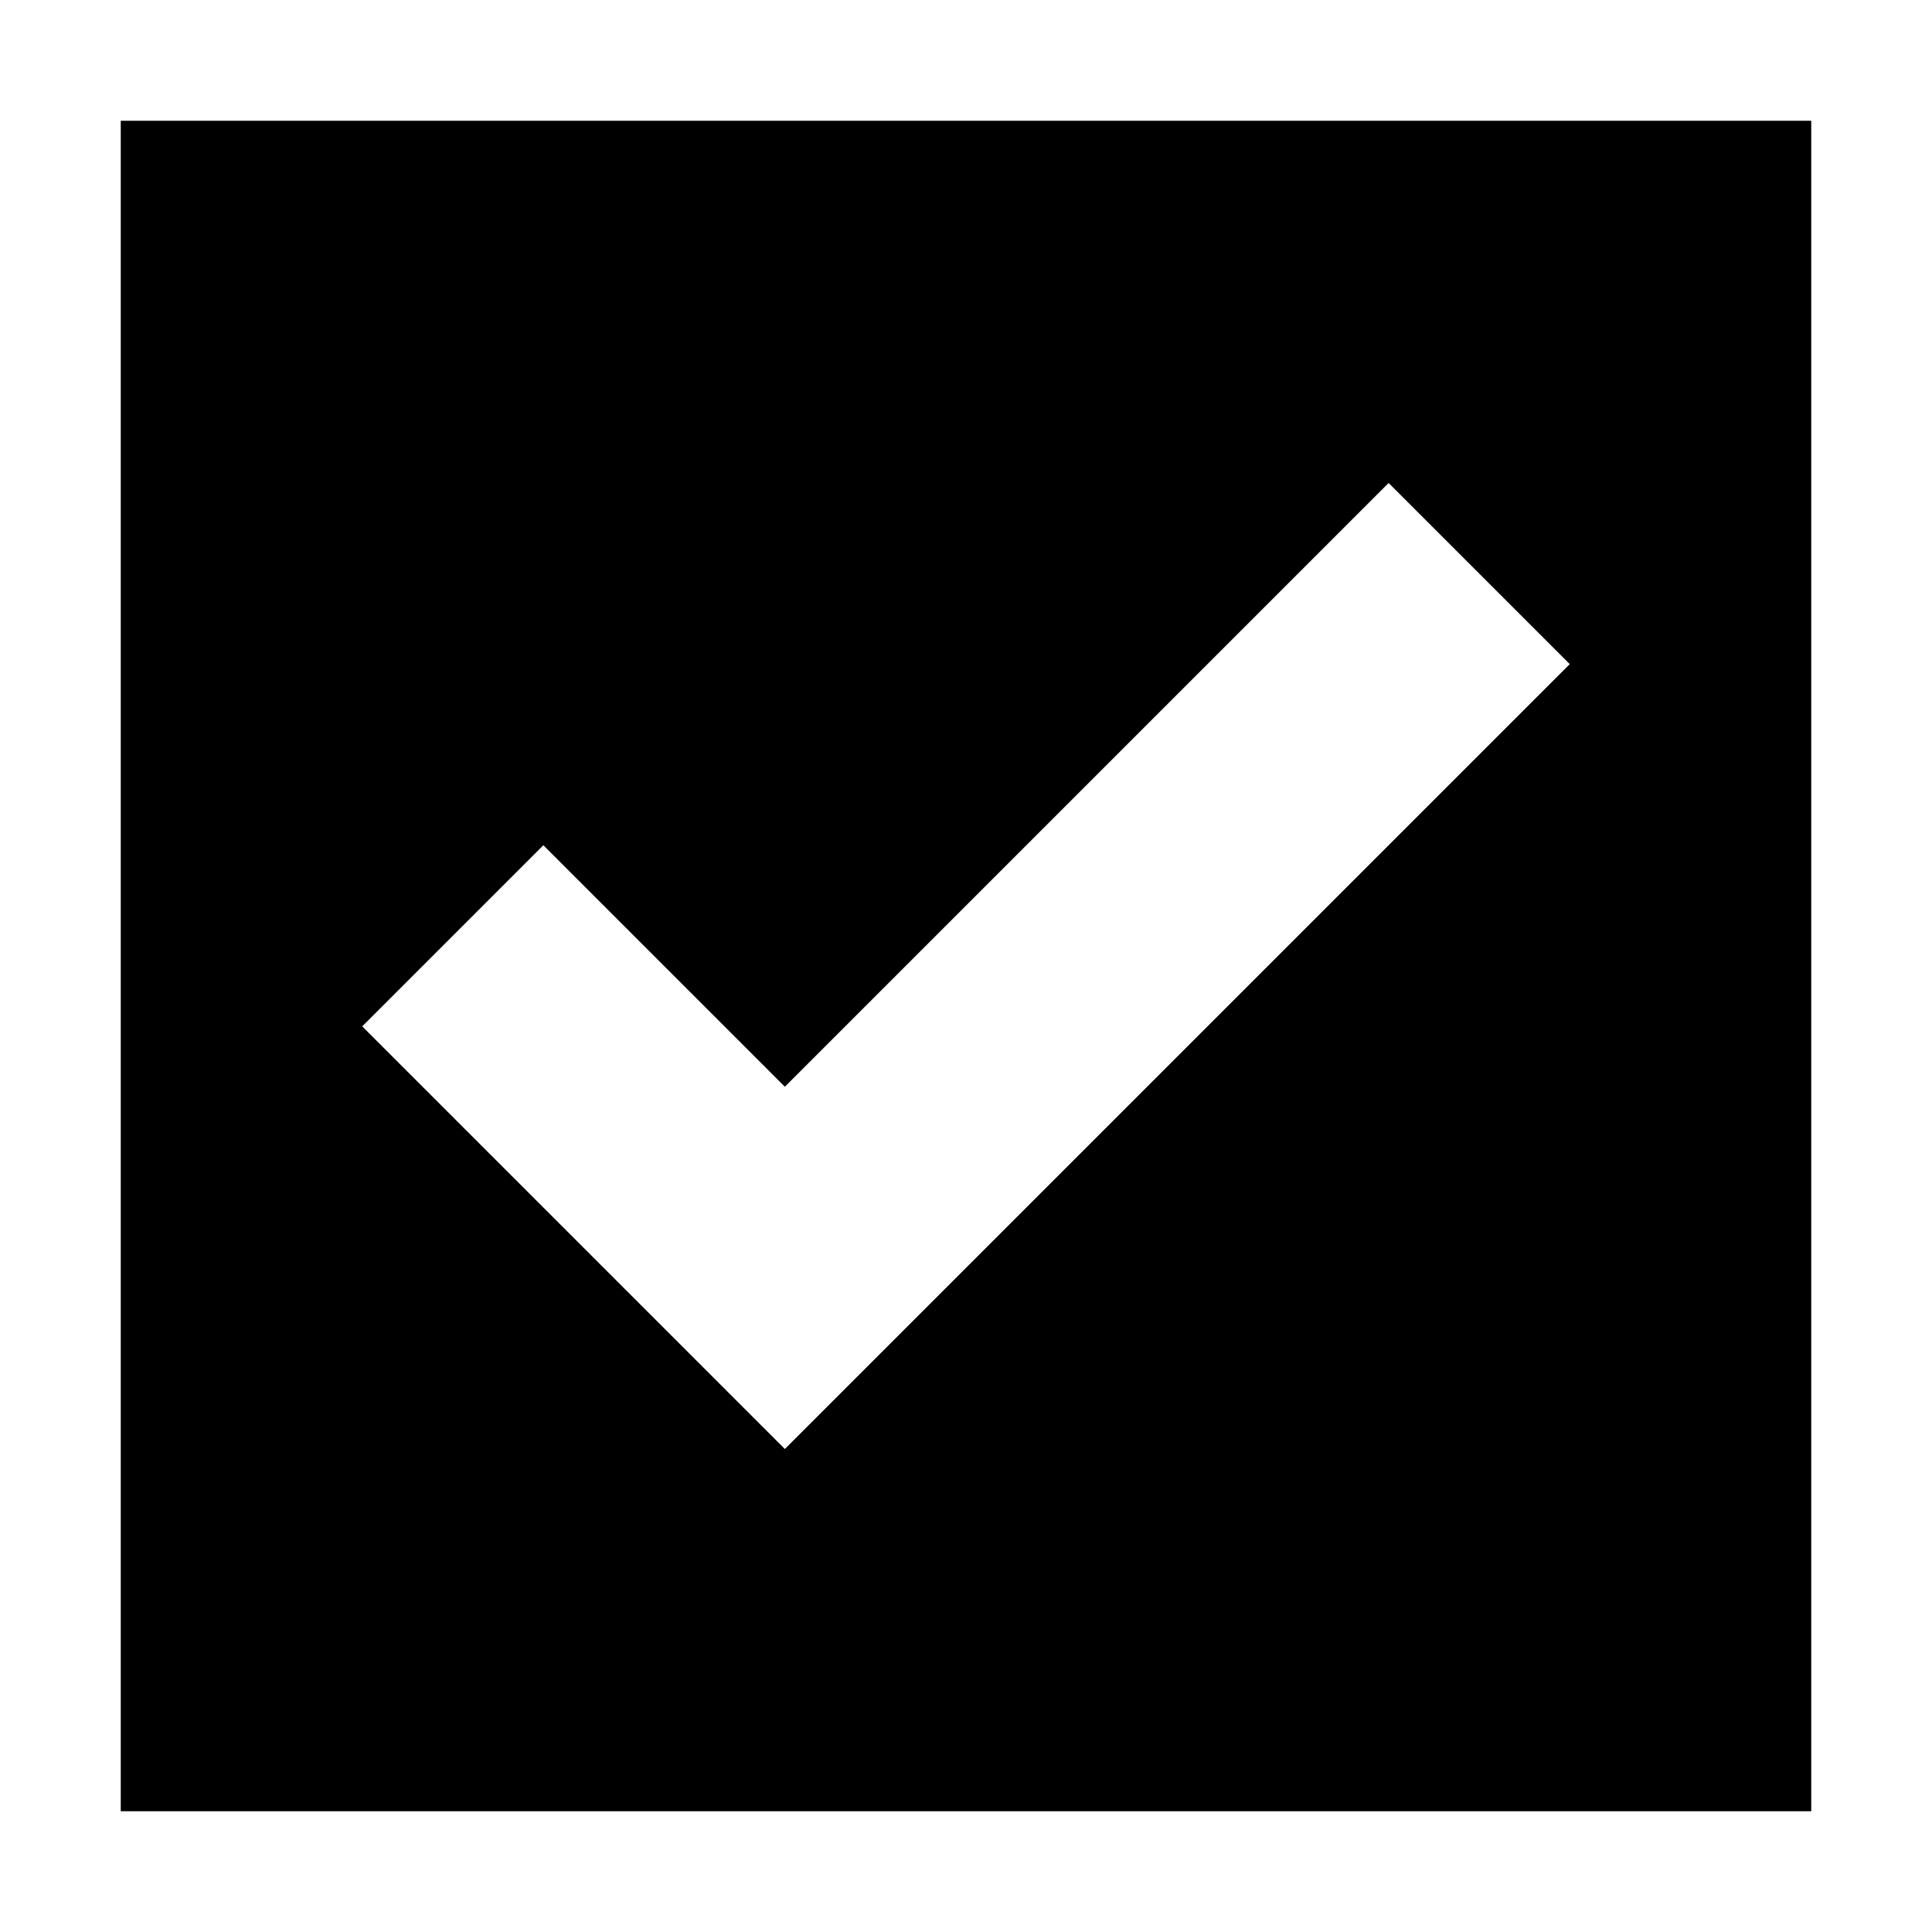
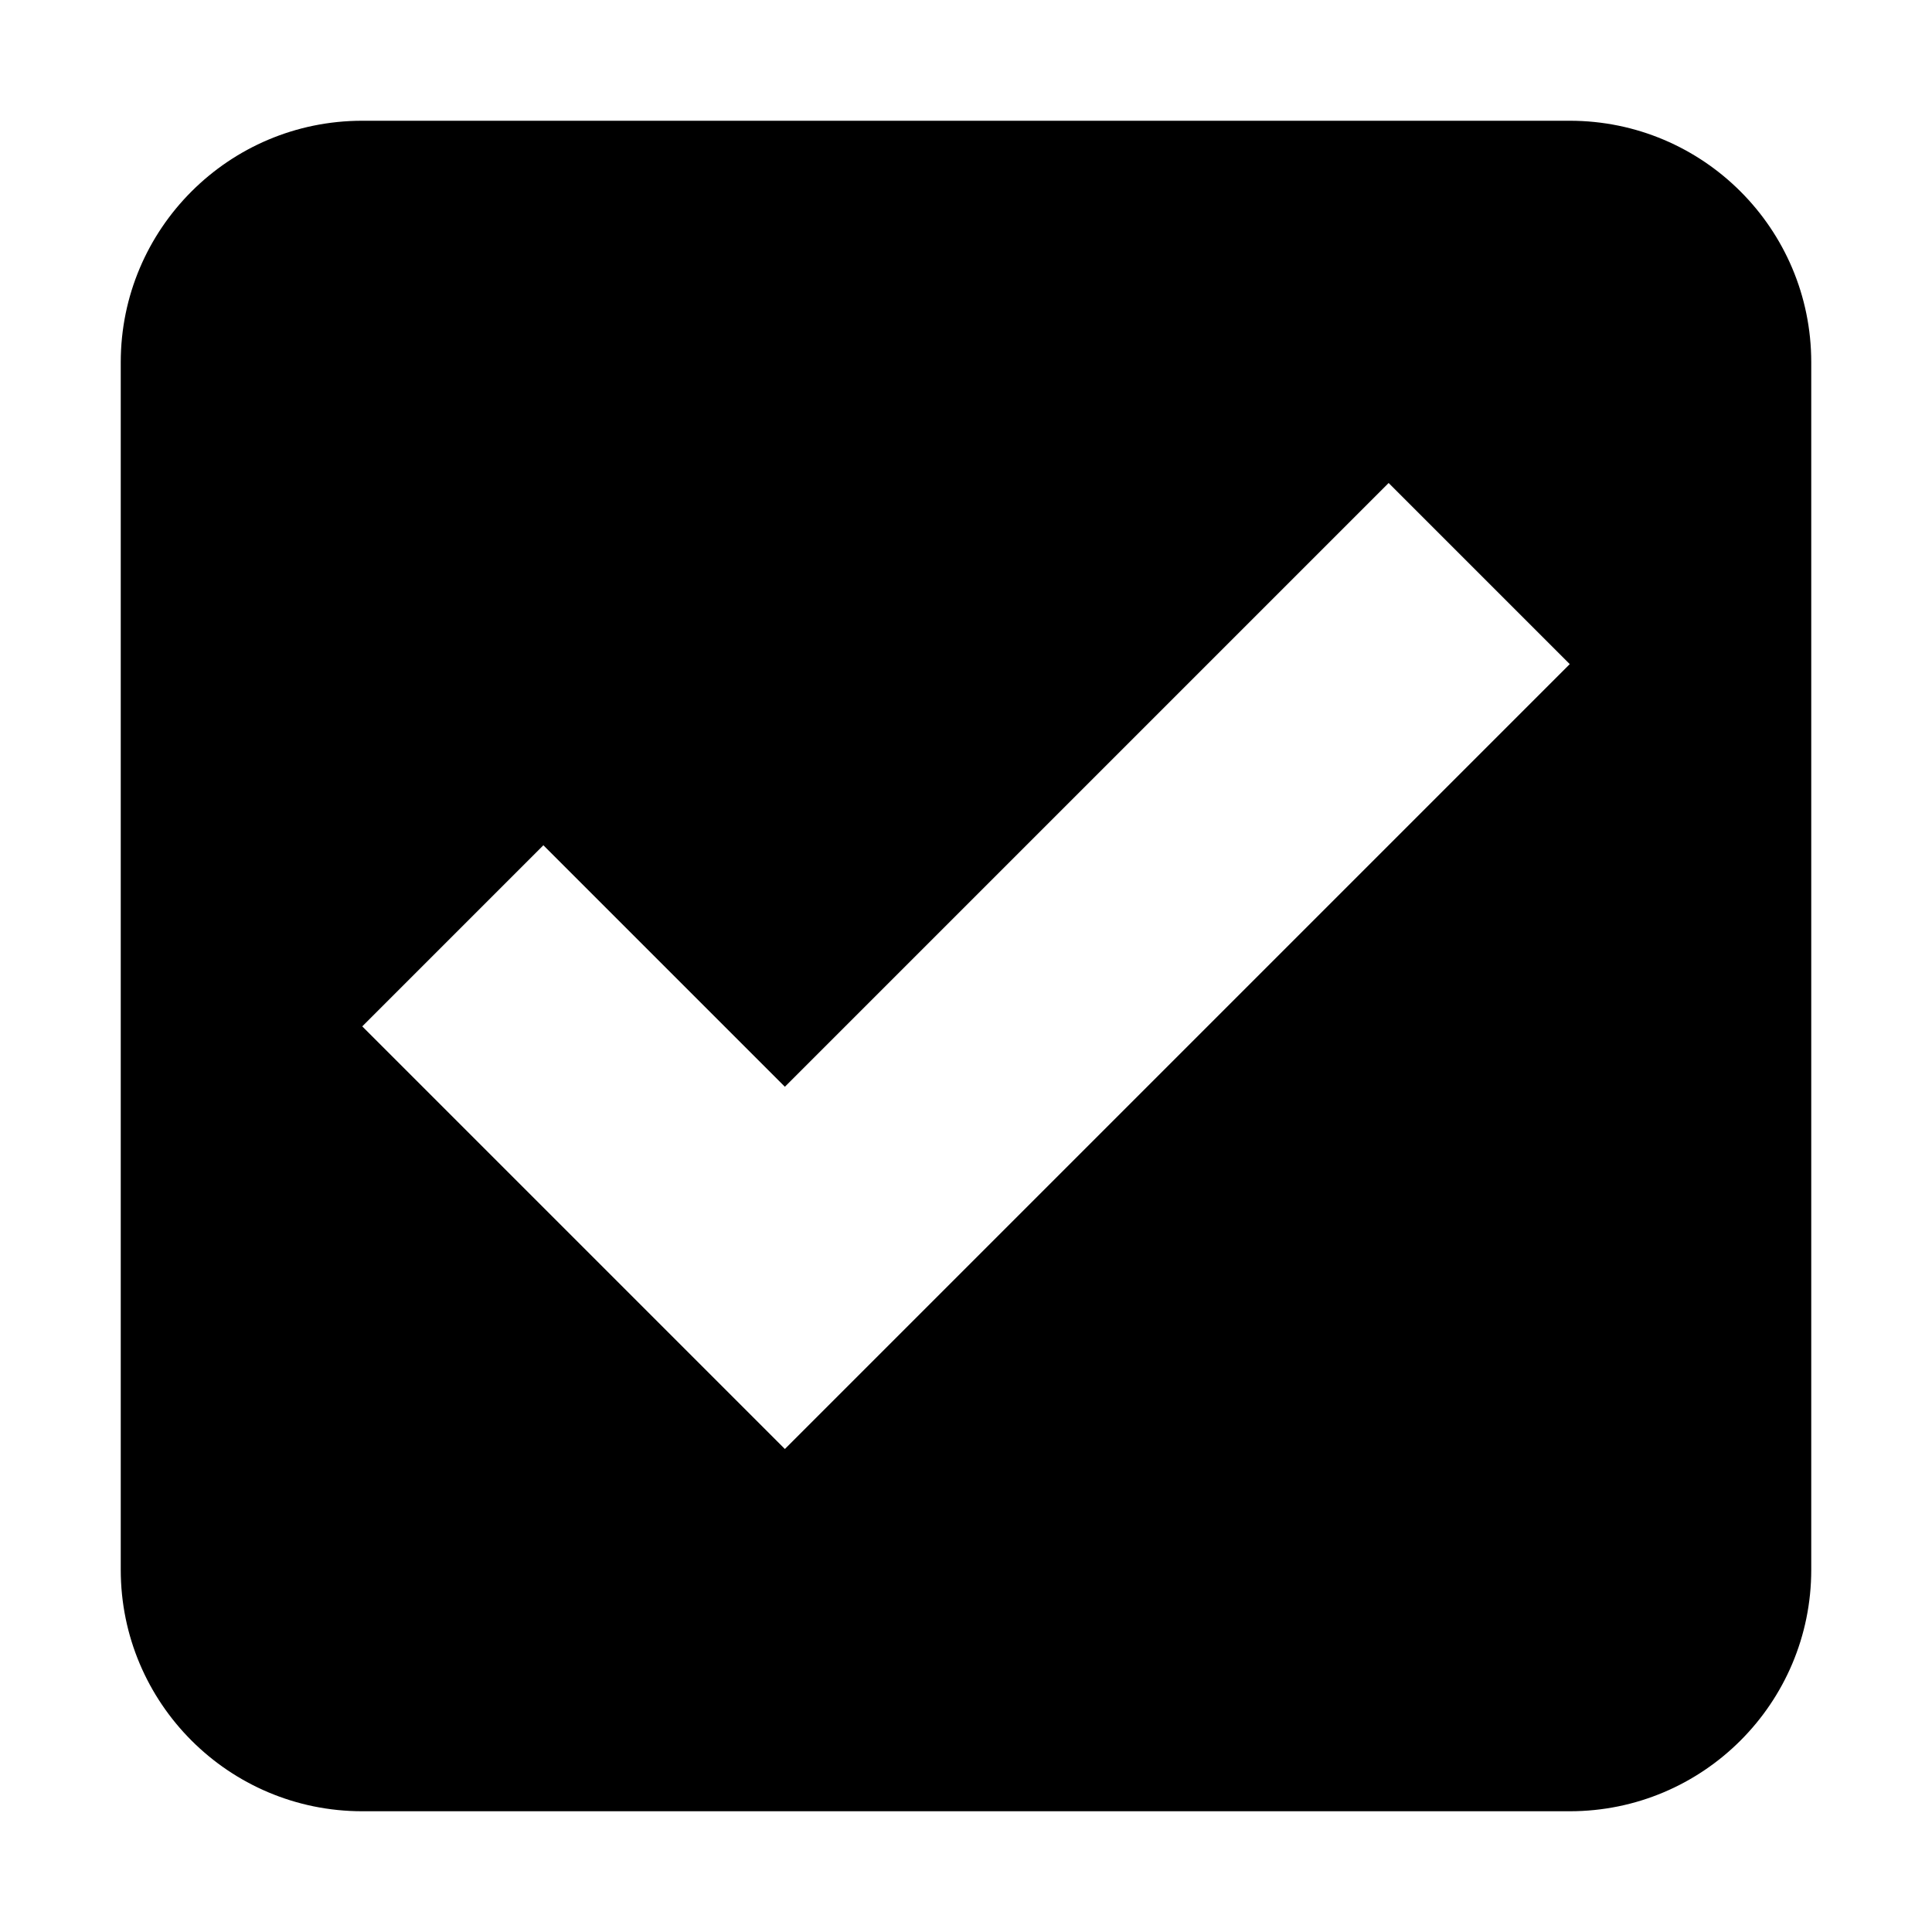
- <svg xmlns="http://www.w3.org/2000/svg" width="32" height="32" version="1.1" id="svg4">
-   <defs id="defs8" />
-   <g id="checkbox-checked" transform="matrix(1.333333,0,0,1.333333,-378.6667,-197.3333)" style="stroke-width:0.75">
-     <path d="m 285.5,149.5 v 21 h 21 v -21 z m 15.75,4.5 2.25,2.25 -9.75,9.75 -5.25,-5.25 2.25,-2.25 3,3 z" id="path3316" style="fill:#000000;fill-opacity:1;stroke-width:0.75" />
-   </g>
+ <svg xmlns="http://www.w3.org/2000/svg" width="32" height="32" version="1.1">
+   <path fill-rule="evenodd" d="M6 2H26A4 4 0 0 1 30 6V26A4 4 0 0 1 26 30H6A4 4 0 0 1 2 26V6A4 4 0 0 1 6 2Z M23 8L26 11L13 24L6 17L9 14L13 18Z" />
</svg>
